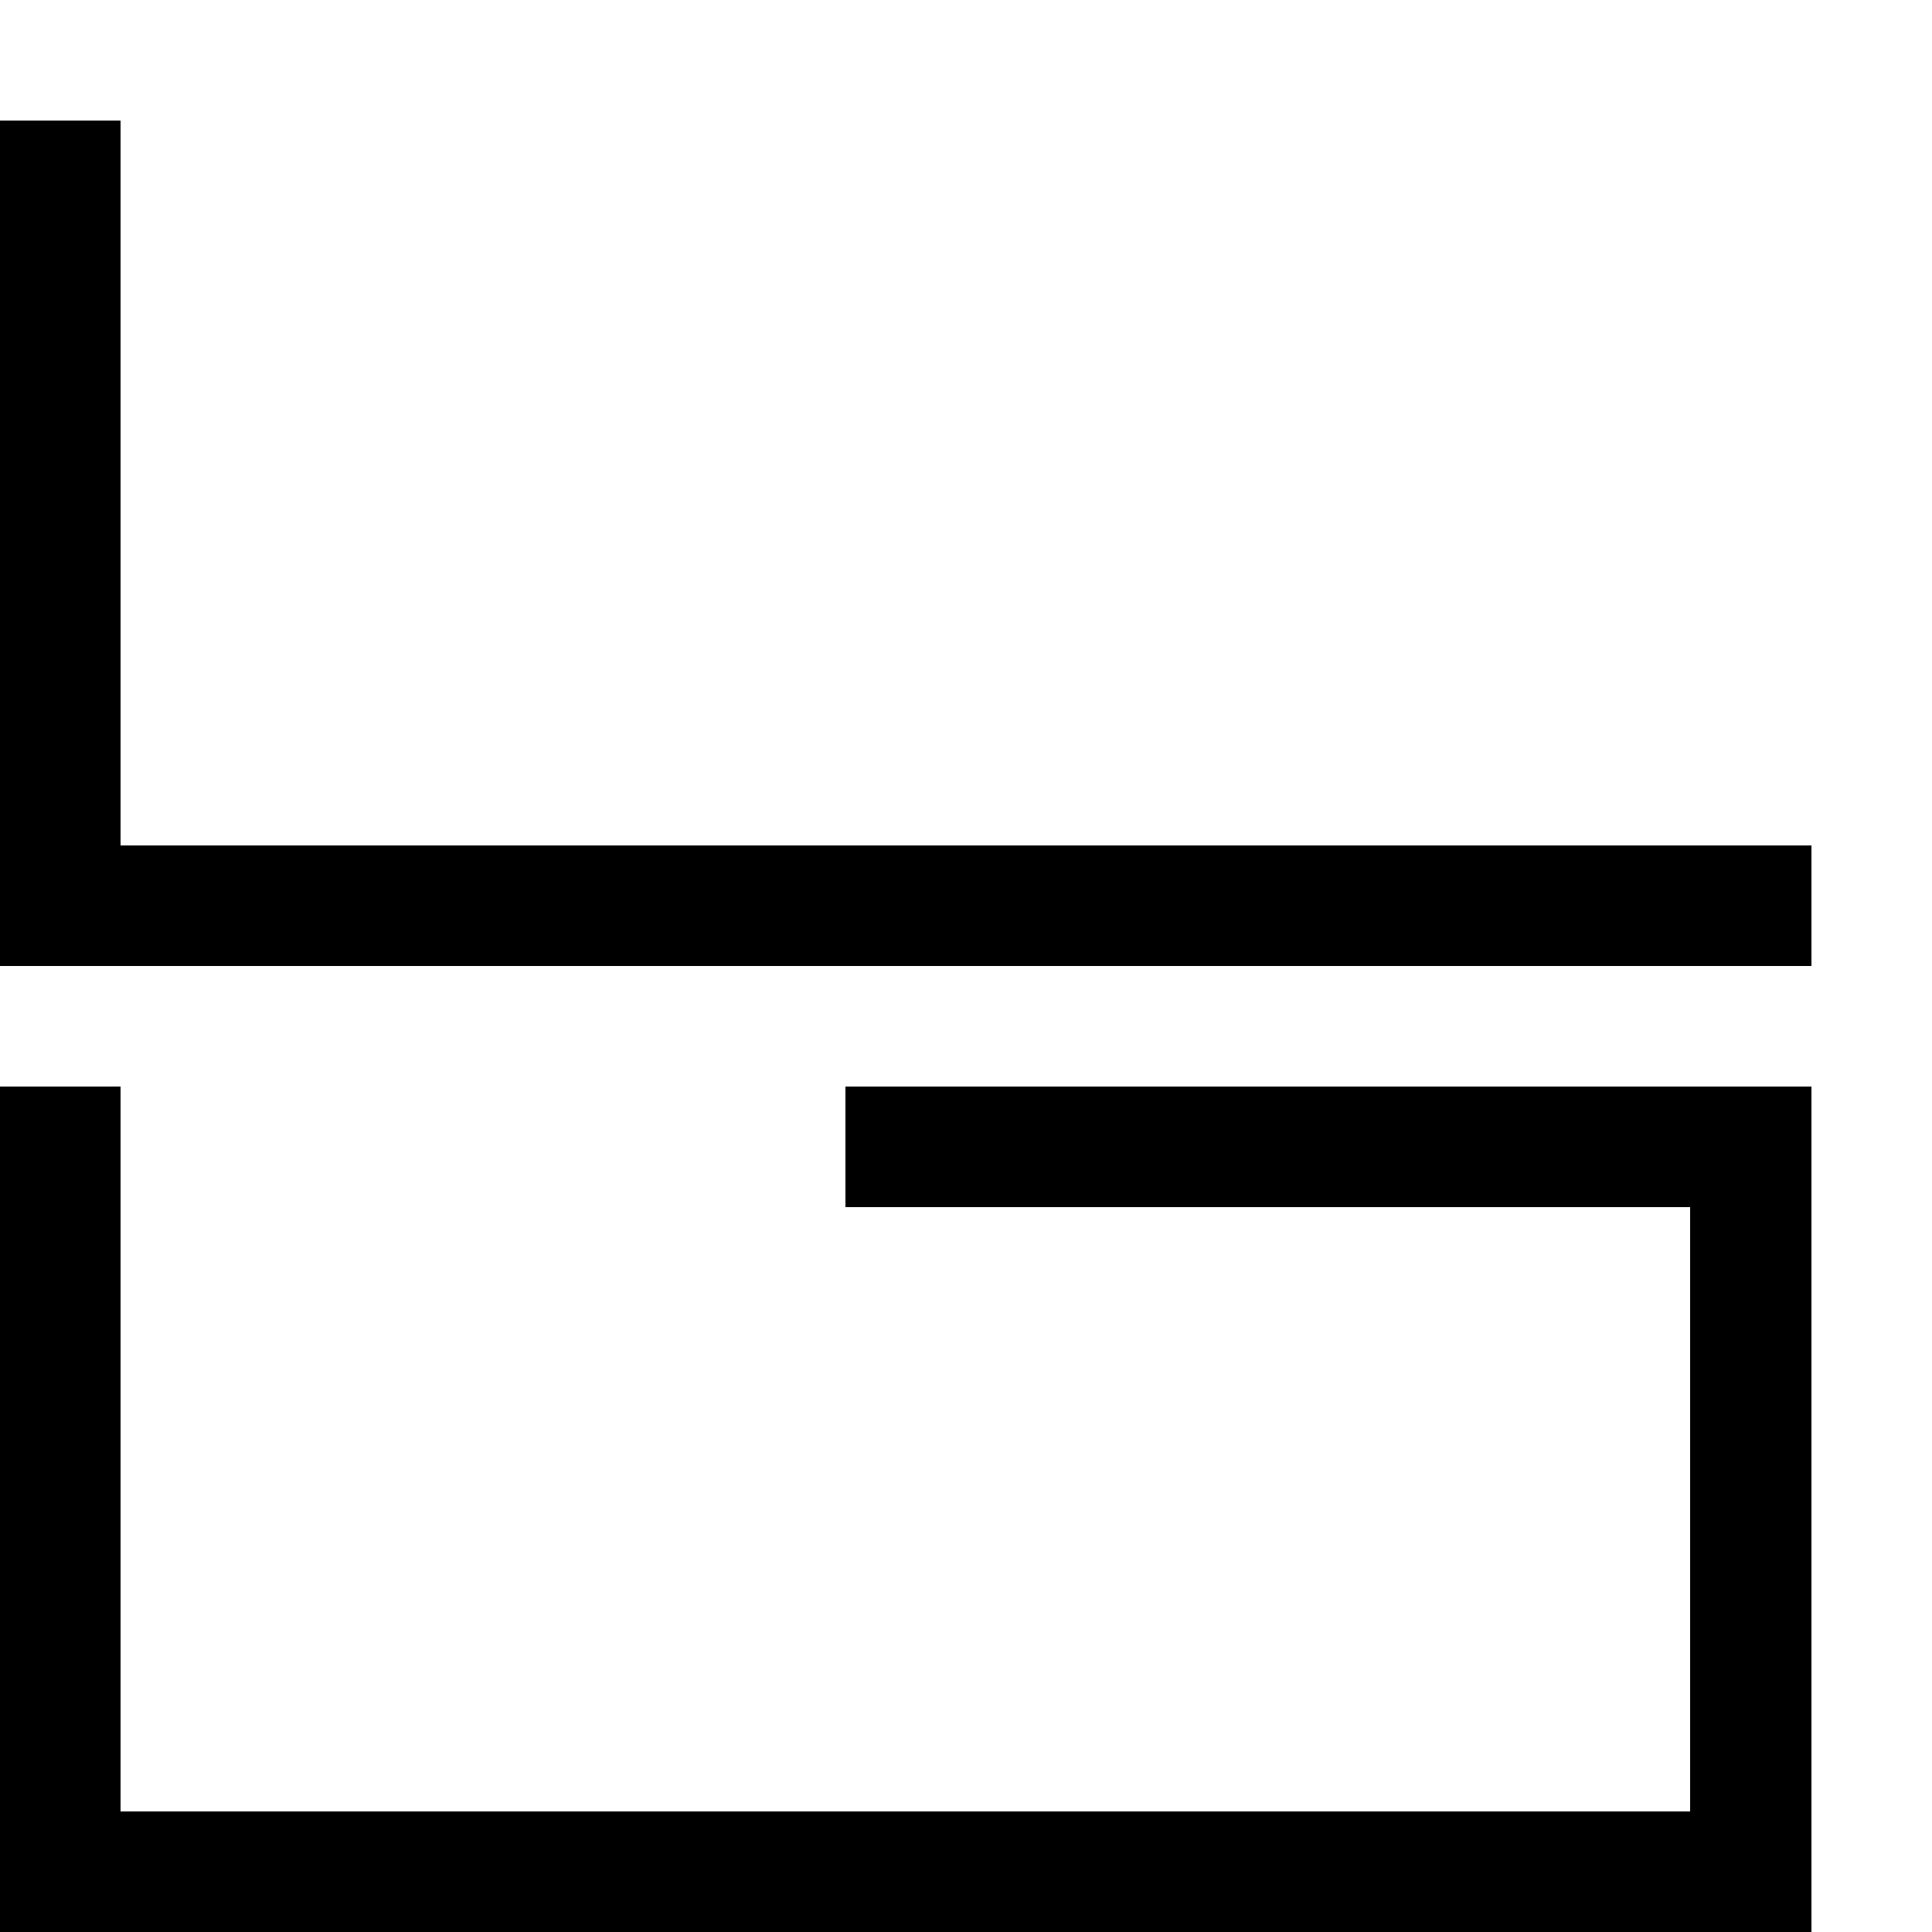
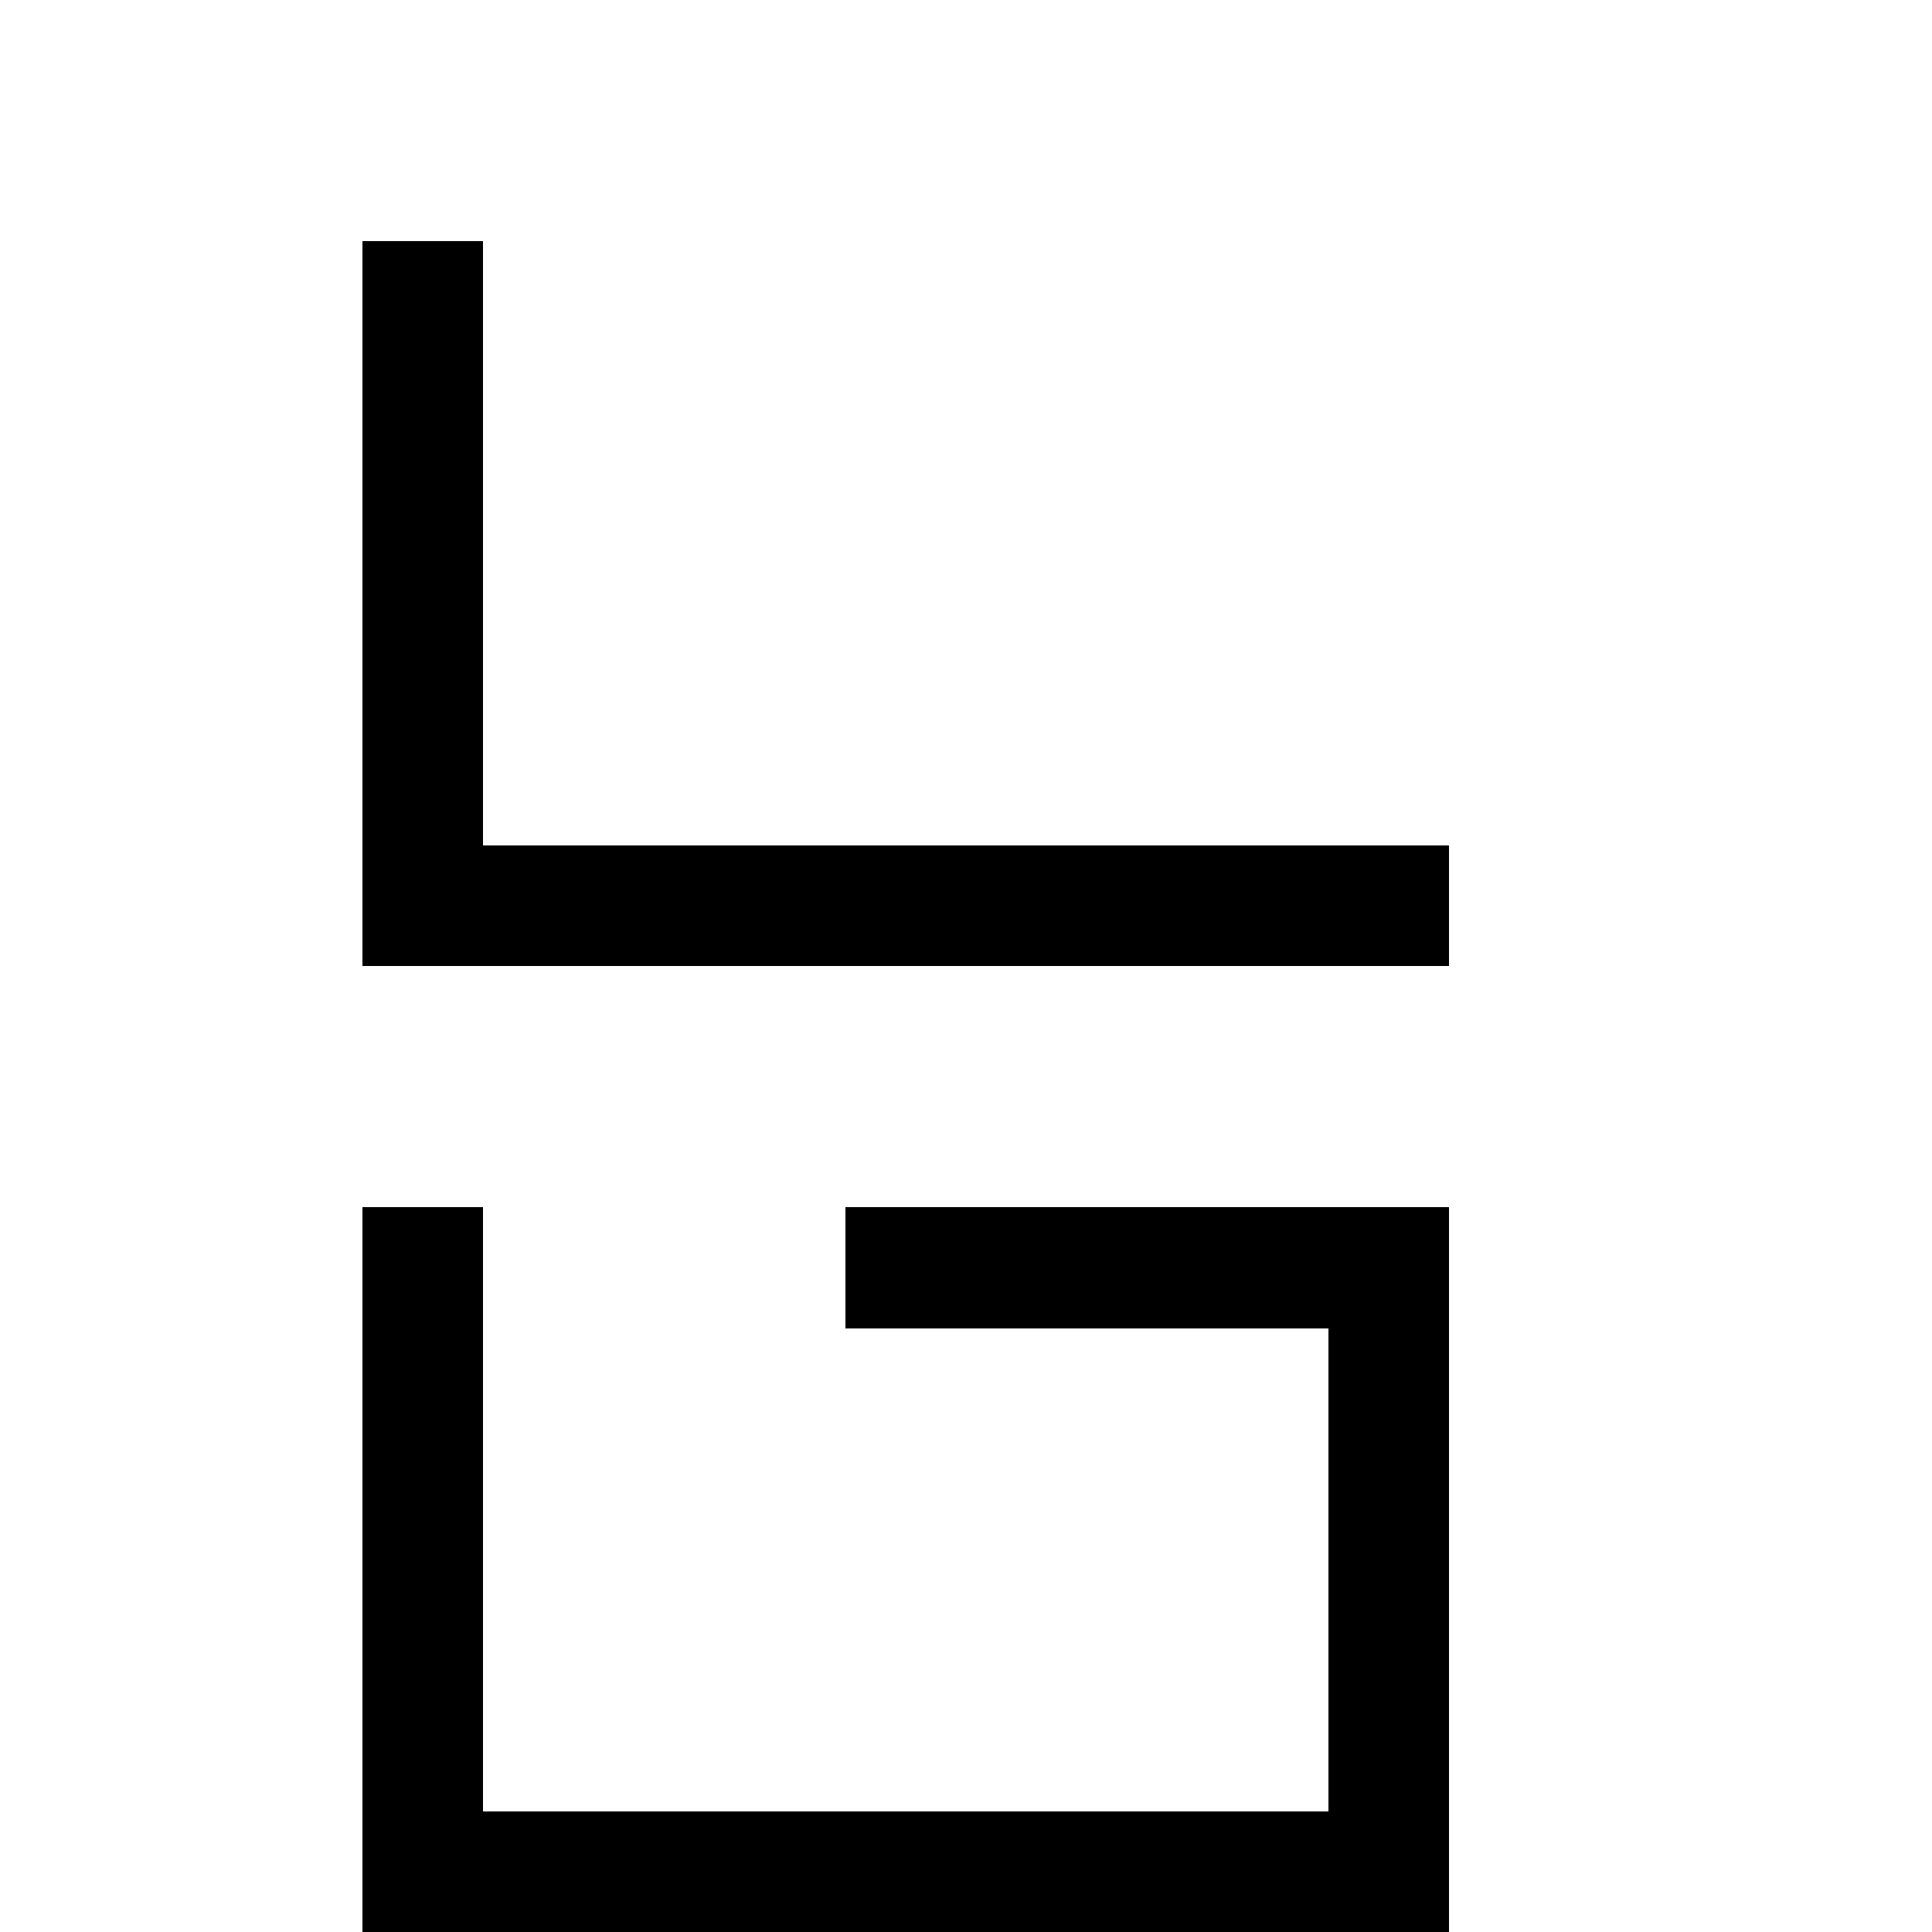
<svg xmlns="http://www.w3.org/2000/svg" viewBox="0 0 16 16" width="16" height="16" shape-rendering="crispEdges" role="img" aria-label="draw">
-   <rect x="0" y="1" width="1" height="6" fill="currentColor" />
-   <rect x="0" y="7" width="15" height="1" fill="currentColor" />
-   <rect x="0" y="9" width="1" height="6" fill="currentColor" />
-   <rect x="7" y="9" width="8" height="1" fill="currentColor" />
-   <rect x="14" y="10" width="1" height="5" fill="currentColor" />
-   <rect x="0" y="15" width="15" height="1" fill="currentColor" />
+   <rect x="3" y="2" width="1" height="5" fill="currentColor" />
+   <rect x="3" y="7" width="9" height="1" fill="currentColor" />
+   <rect x="3" y="10" width="1" height="5" fill="currentColor" />
+   <rect x="7" y="10" width="5" height="1" fill="currentColor" />
+   <rect x="11" y="11" width="1" height="4" fill="currentColor" />
+   <rect x="3" y="15" width="9" height="1" fill="currentColor" />
</svg>
